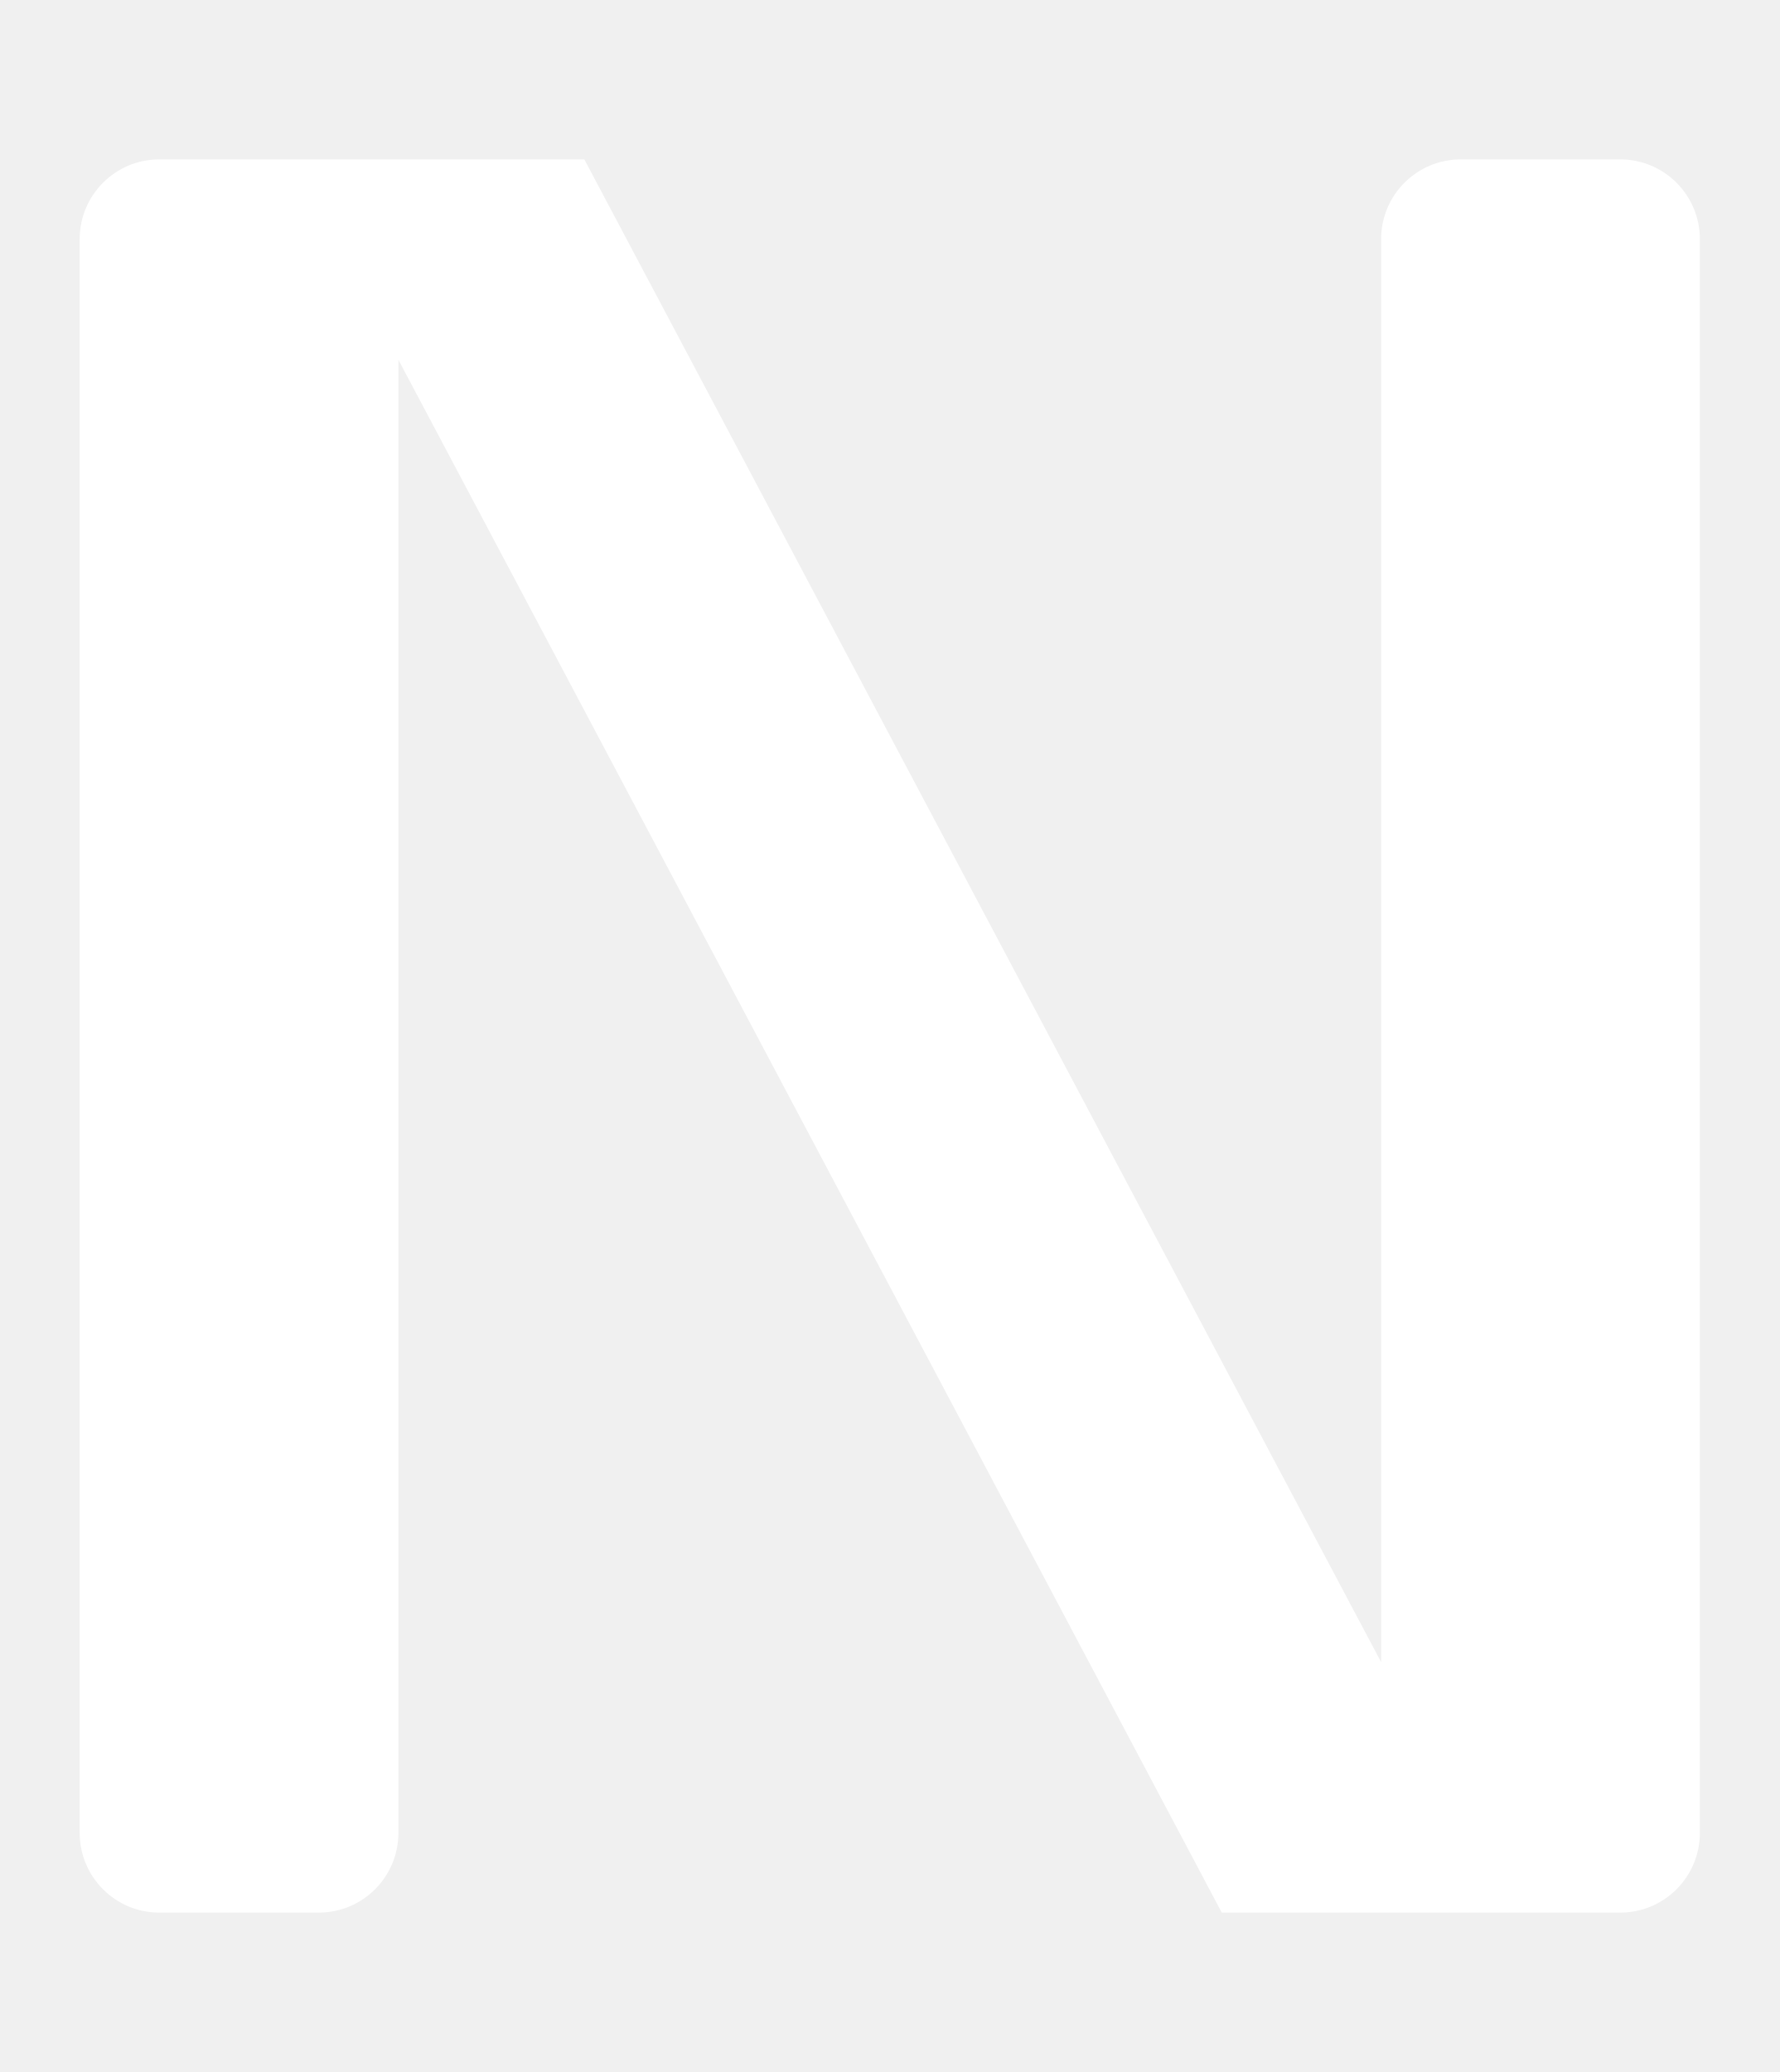
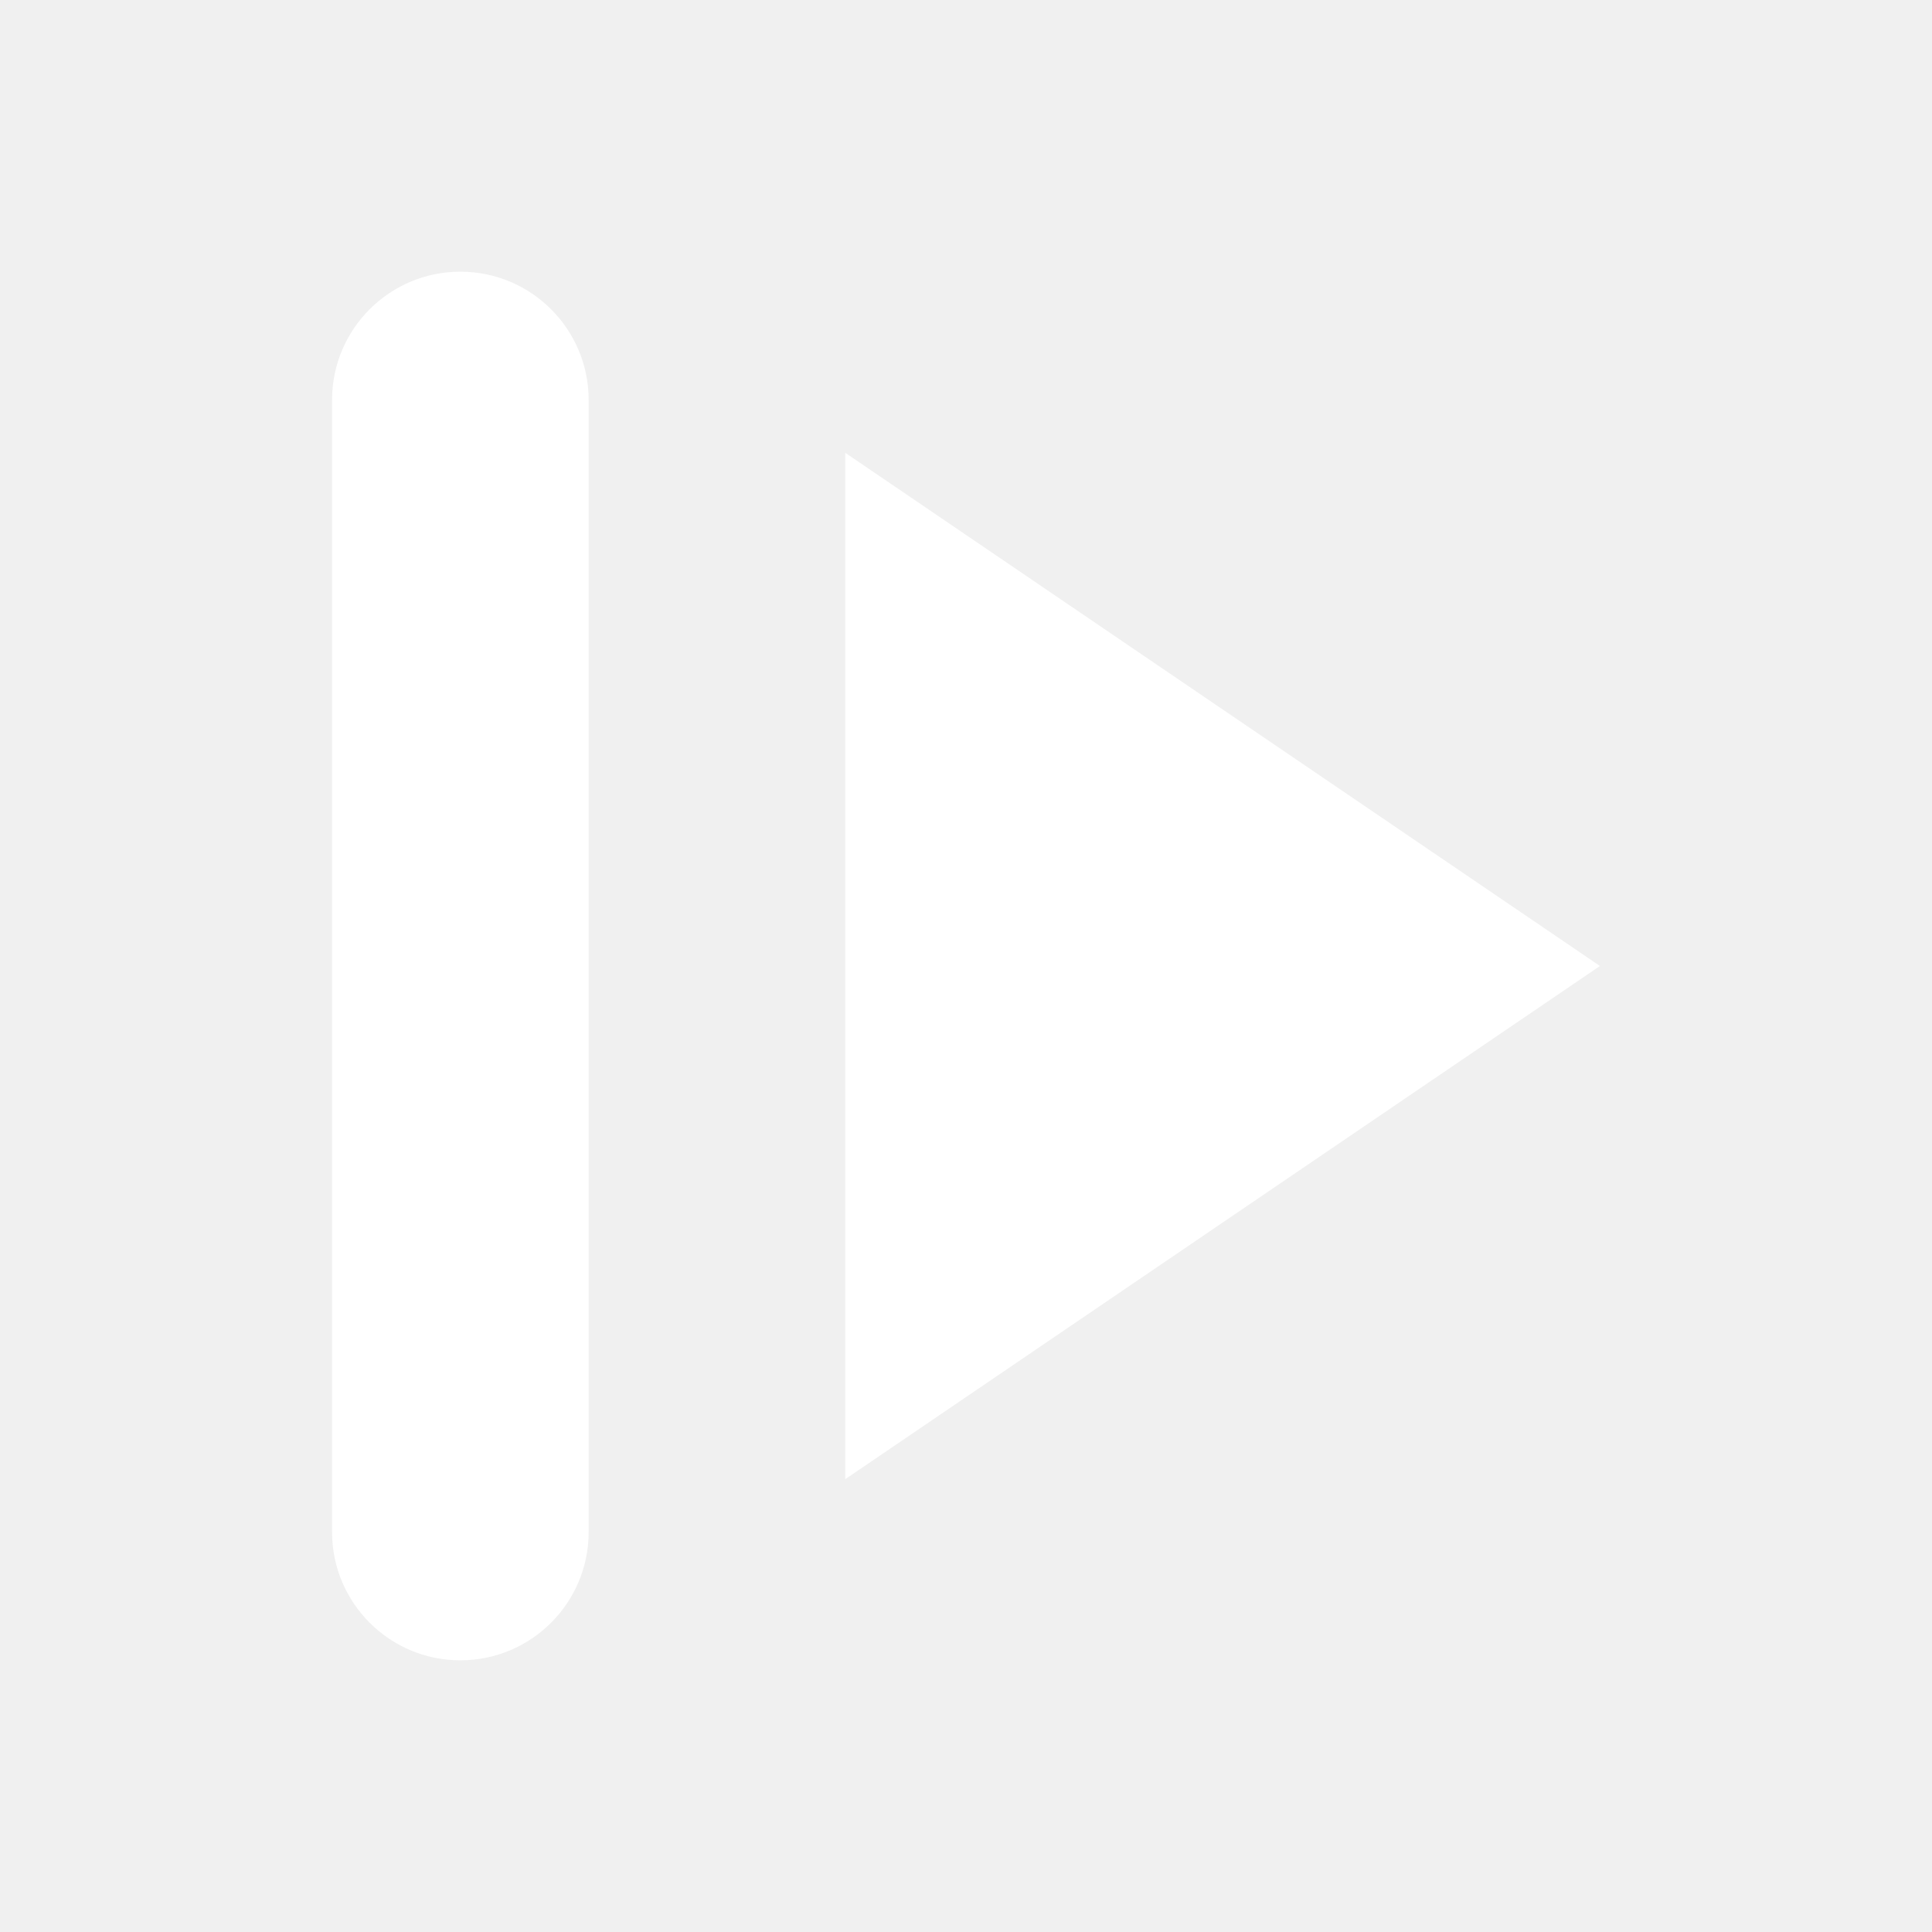
- <svg xmlns="http://www.w3.org/2000/svg" width="67" height="78" viewBox="0 0 67 78" fill="none">
-   <path d="M6 6H12A3 3 0 0 1 15 9V69A3 3 0 0 1 12 72H6A3 3 0 0 1 3 69V9A3 3 0 0 1 6 6ZM55 6H61A3 3 0 0 1 64 9V69A3 3 0 0 1 61 72H55A3 3 0 0 1 52 69V9A3 3 0 0 1 55 6ZM11 6H22L57 72H46Z" fill="#FFFFFF" />
+ <svg xmlns="http://www.w3.org/2000/svg" width="64" height="64" viewBox="0 0 64 64" fill="none">
+   <path d="M11 13.25A4.25 4.25 0 0 1 15.25 9A4.25 4.25 0 0 1 19.5 13.25V50.75A4.25 4.25 0 0 1 15.25 55A4.25 4.25 0 0 1 11 50.75ZM28 15L53 32L28 49Z" fill="#FFFFFF" />
</svg>
